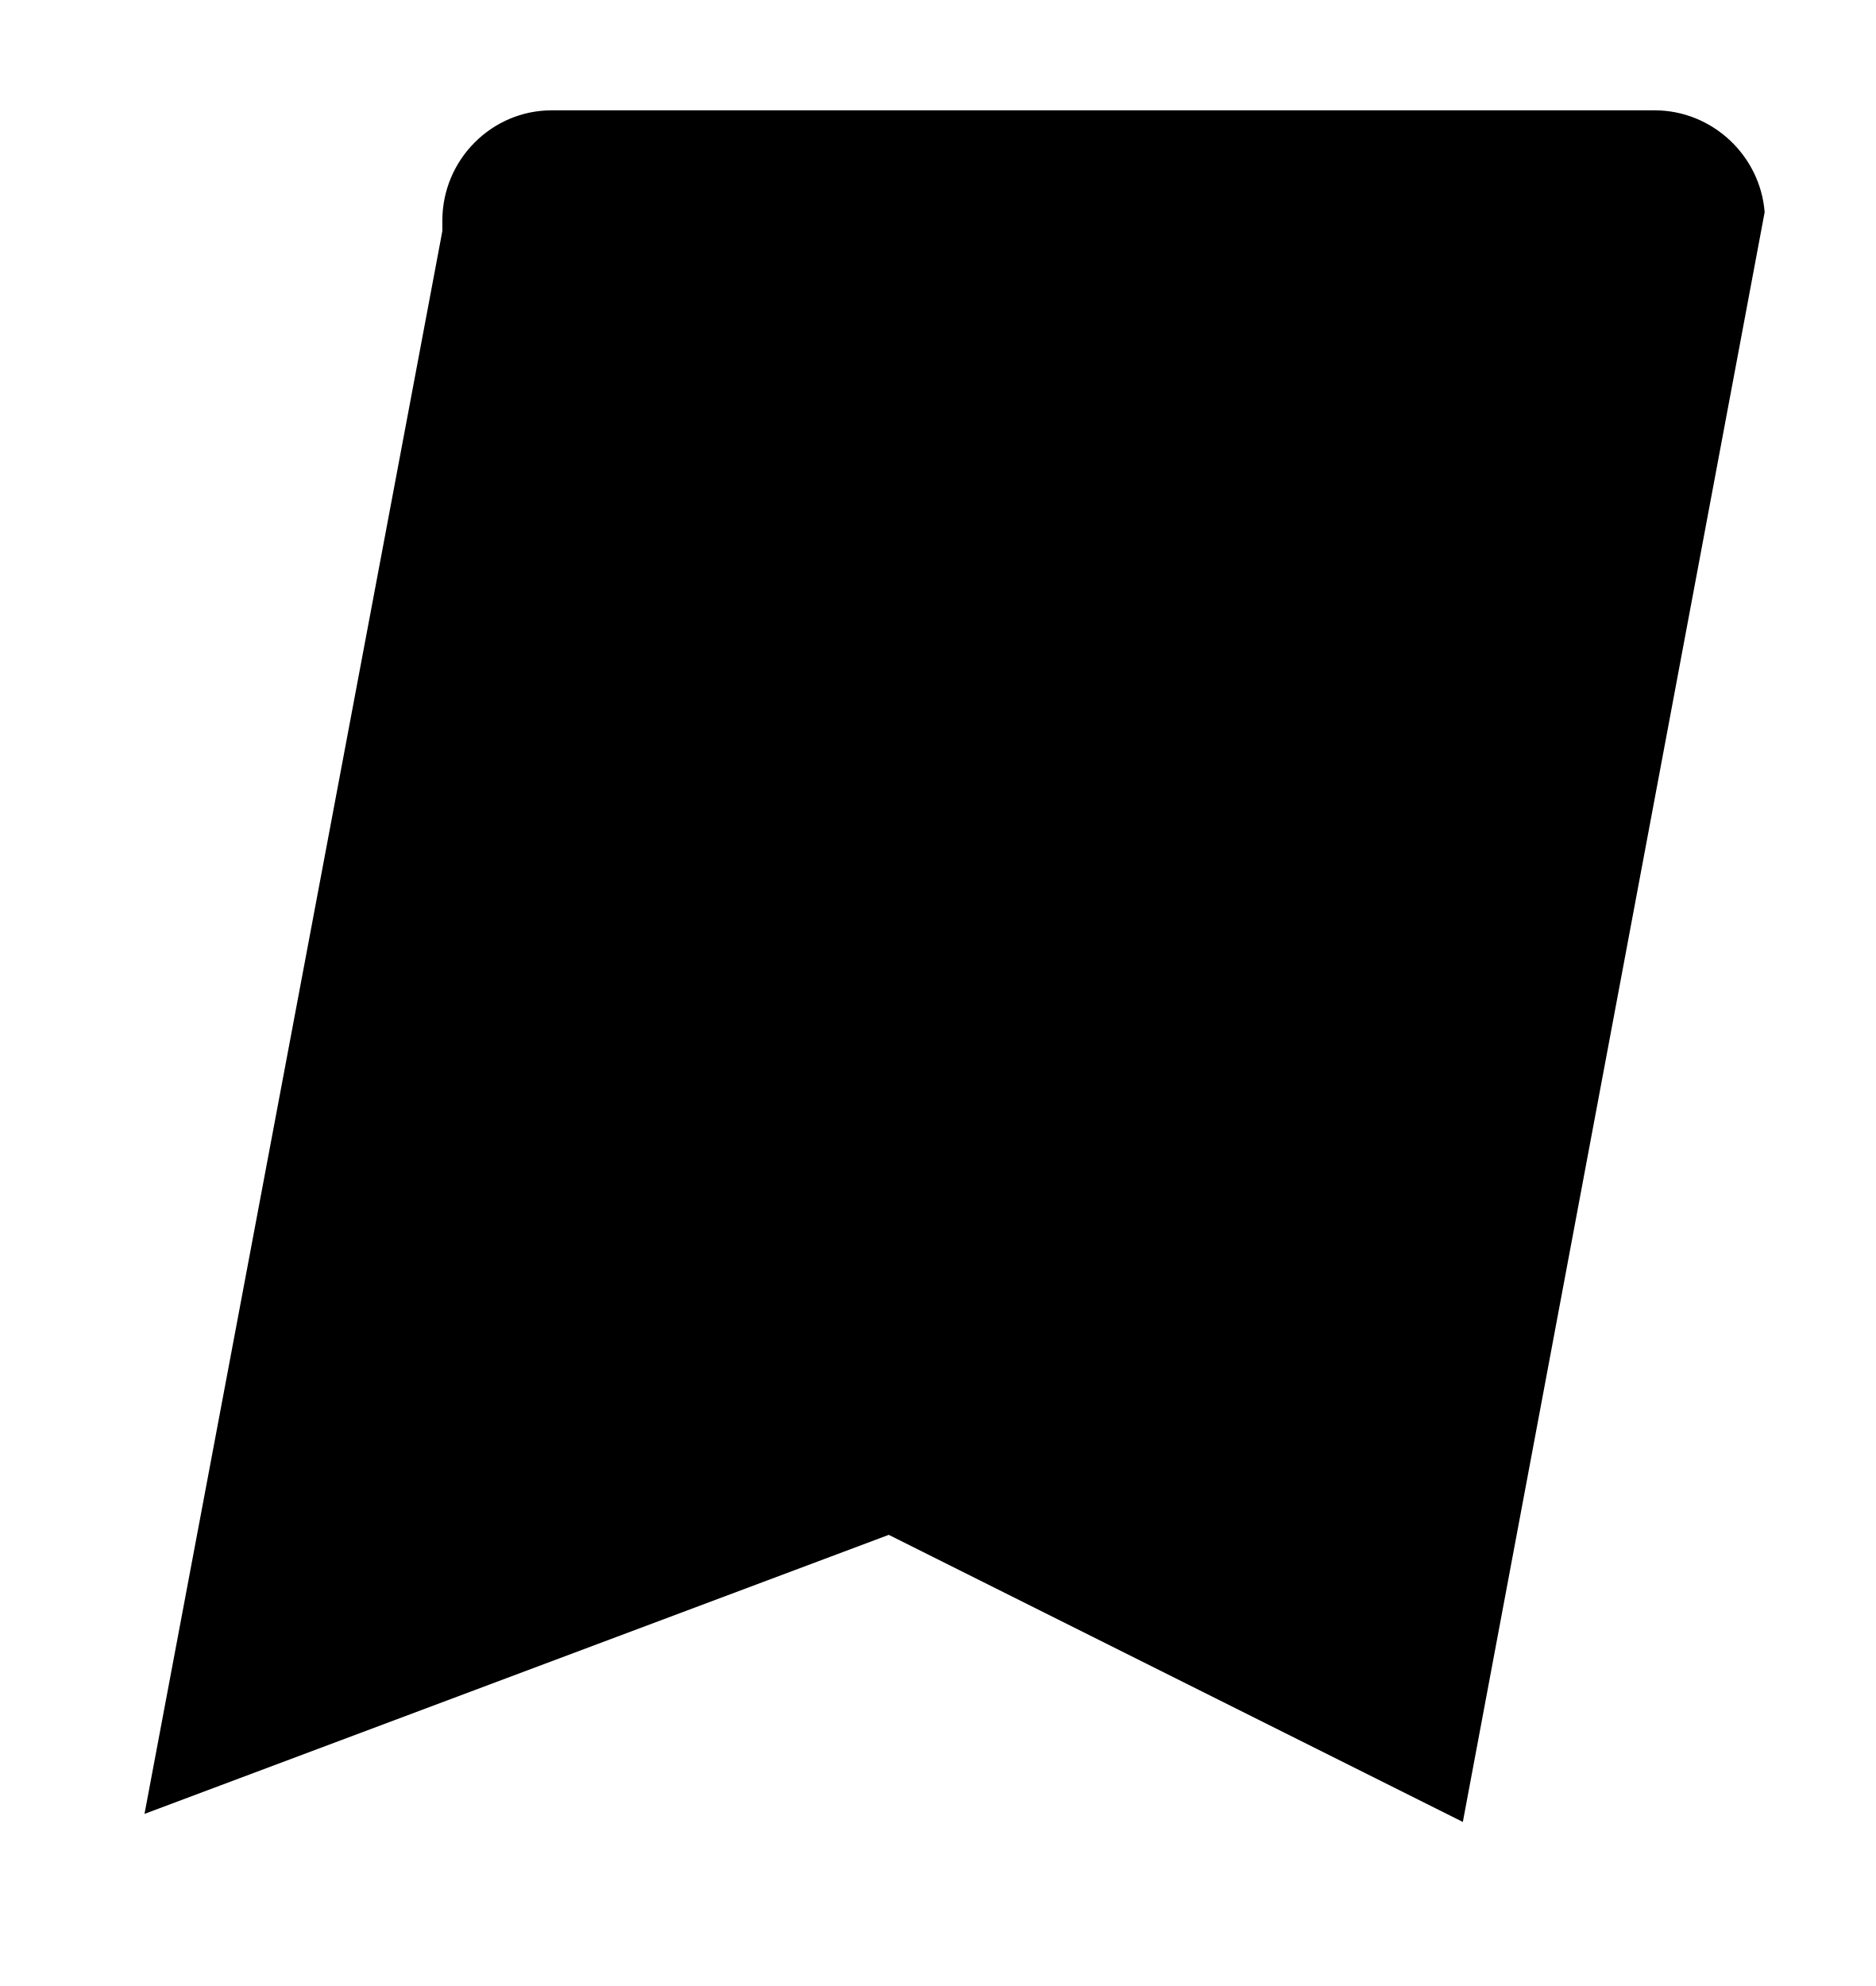
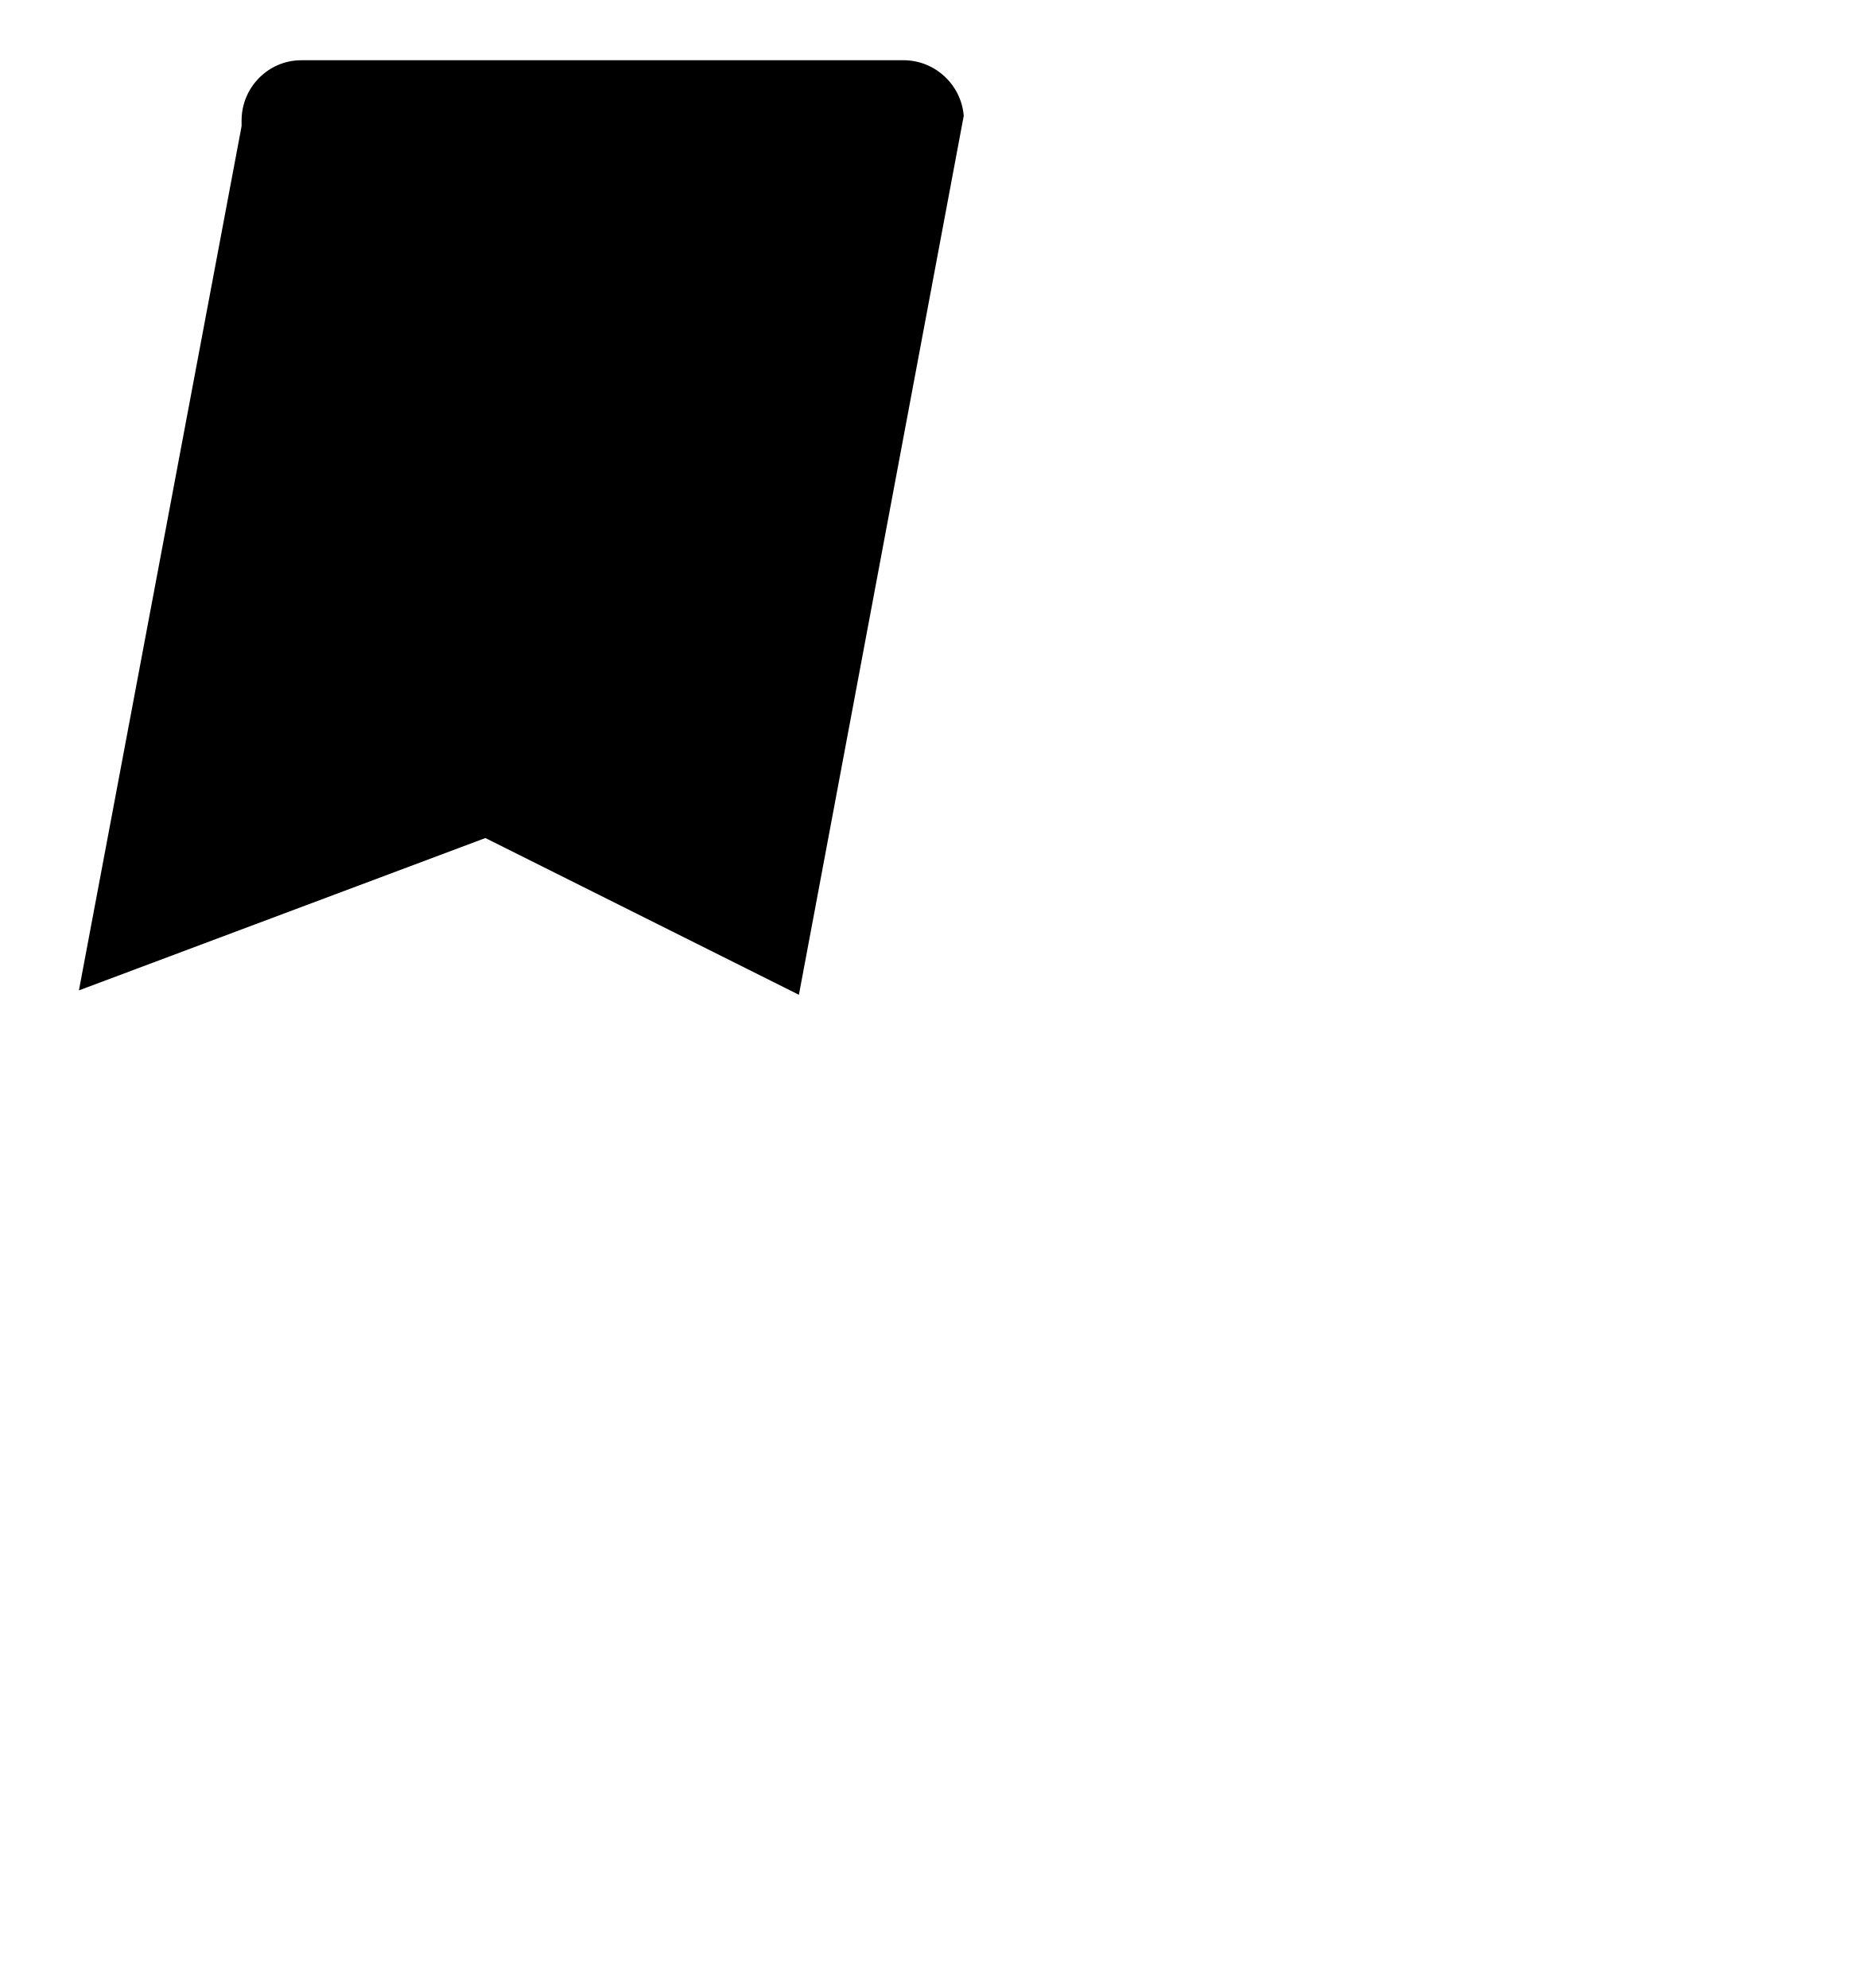
- <svg xmlns="http://www.w3.org/2000/svg" width="17" height="18" viewBox="0 0 17 18">
+ <svg xmlns="http://www.w3.org/2000/svg" width="31" height="33" viewBox="0 0 31 33">
  <path d="M3.993 2.185l.017-.092V2c0-.554.449-1 .99-1h10c.522 0 .957.41.997.923l-2.736 14.59-4.814-2.407-.39-.195-.408.153L1.31 16.44 3.993 2.185z" />
</svg>
